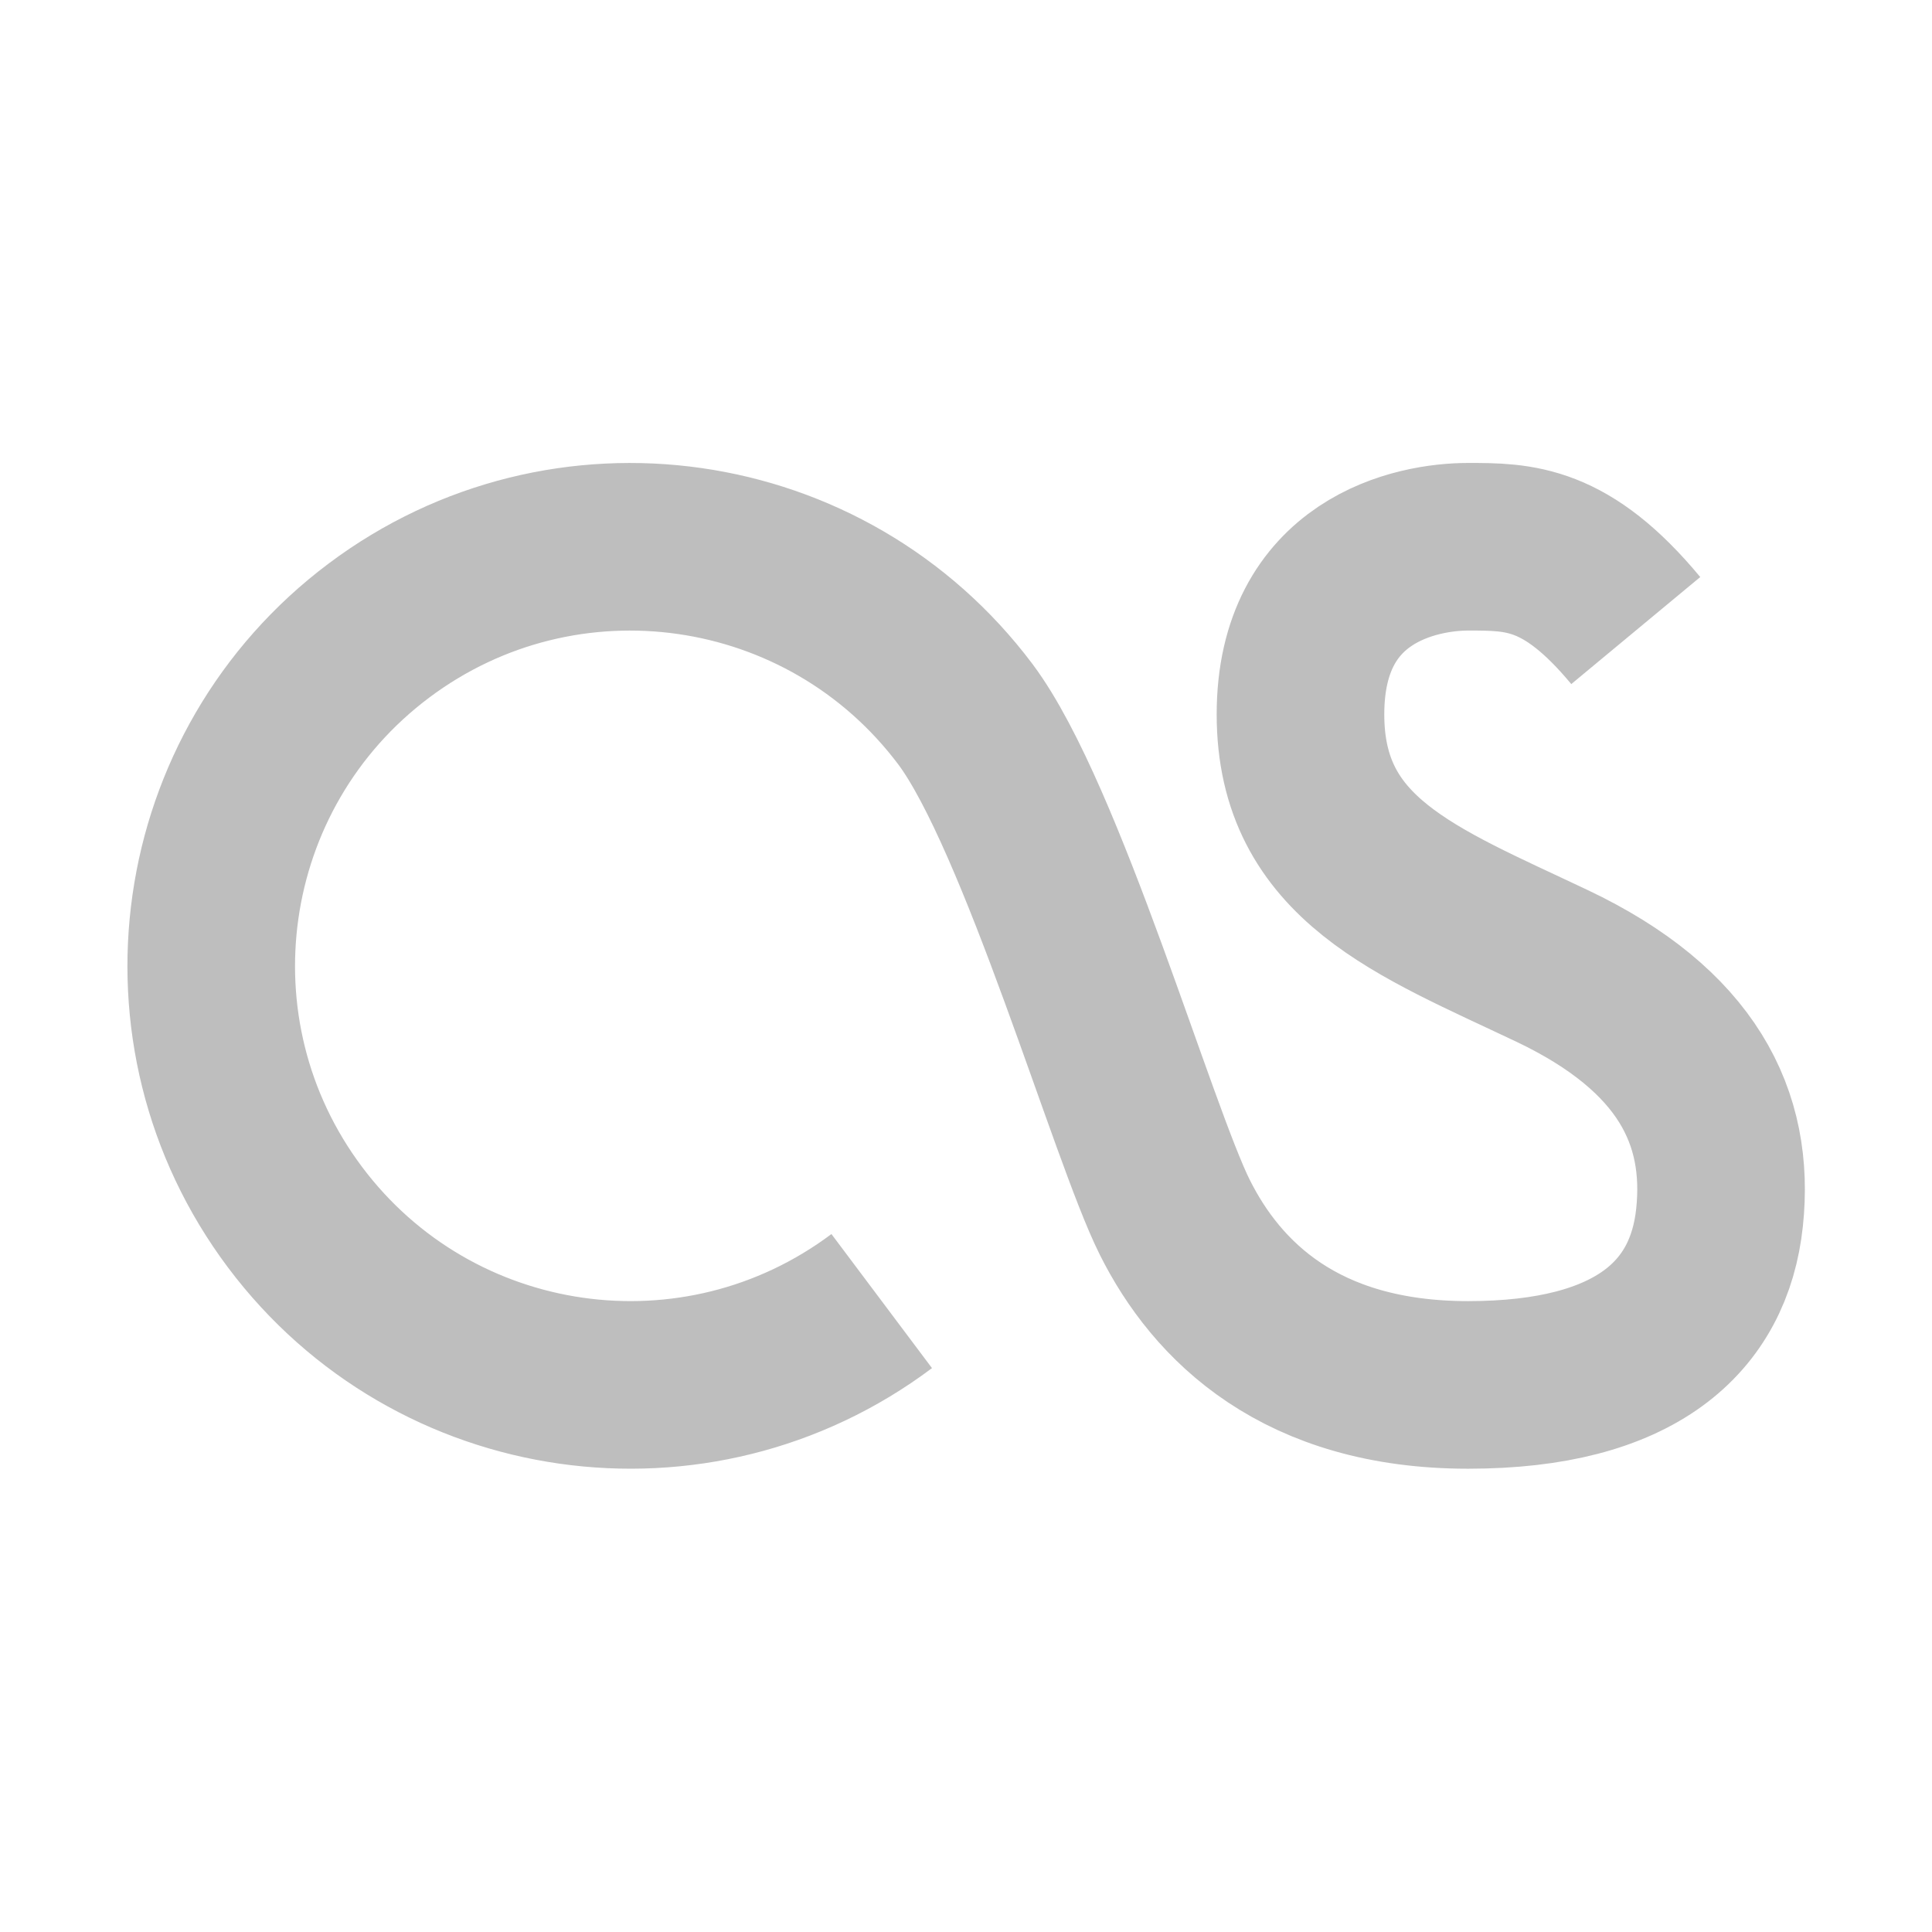
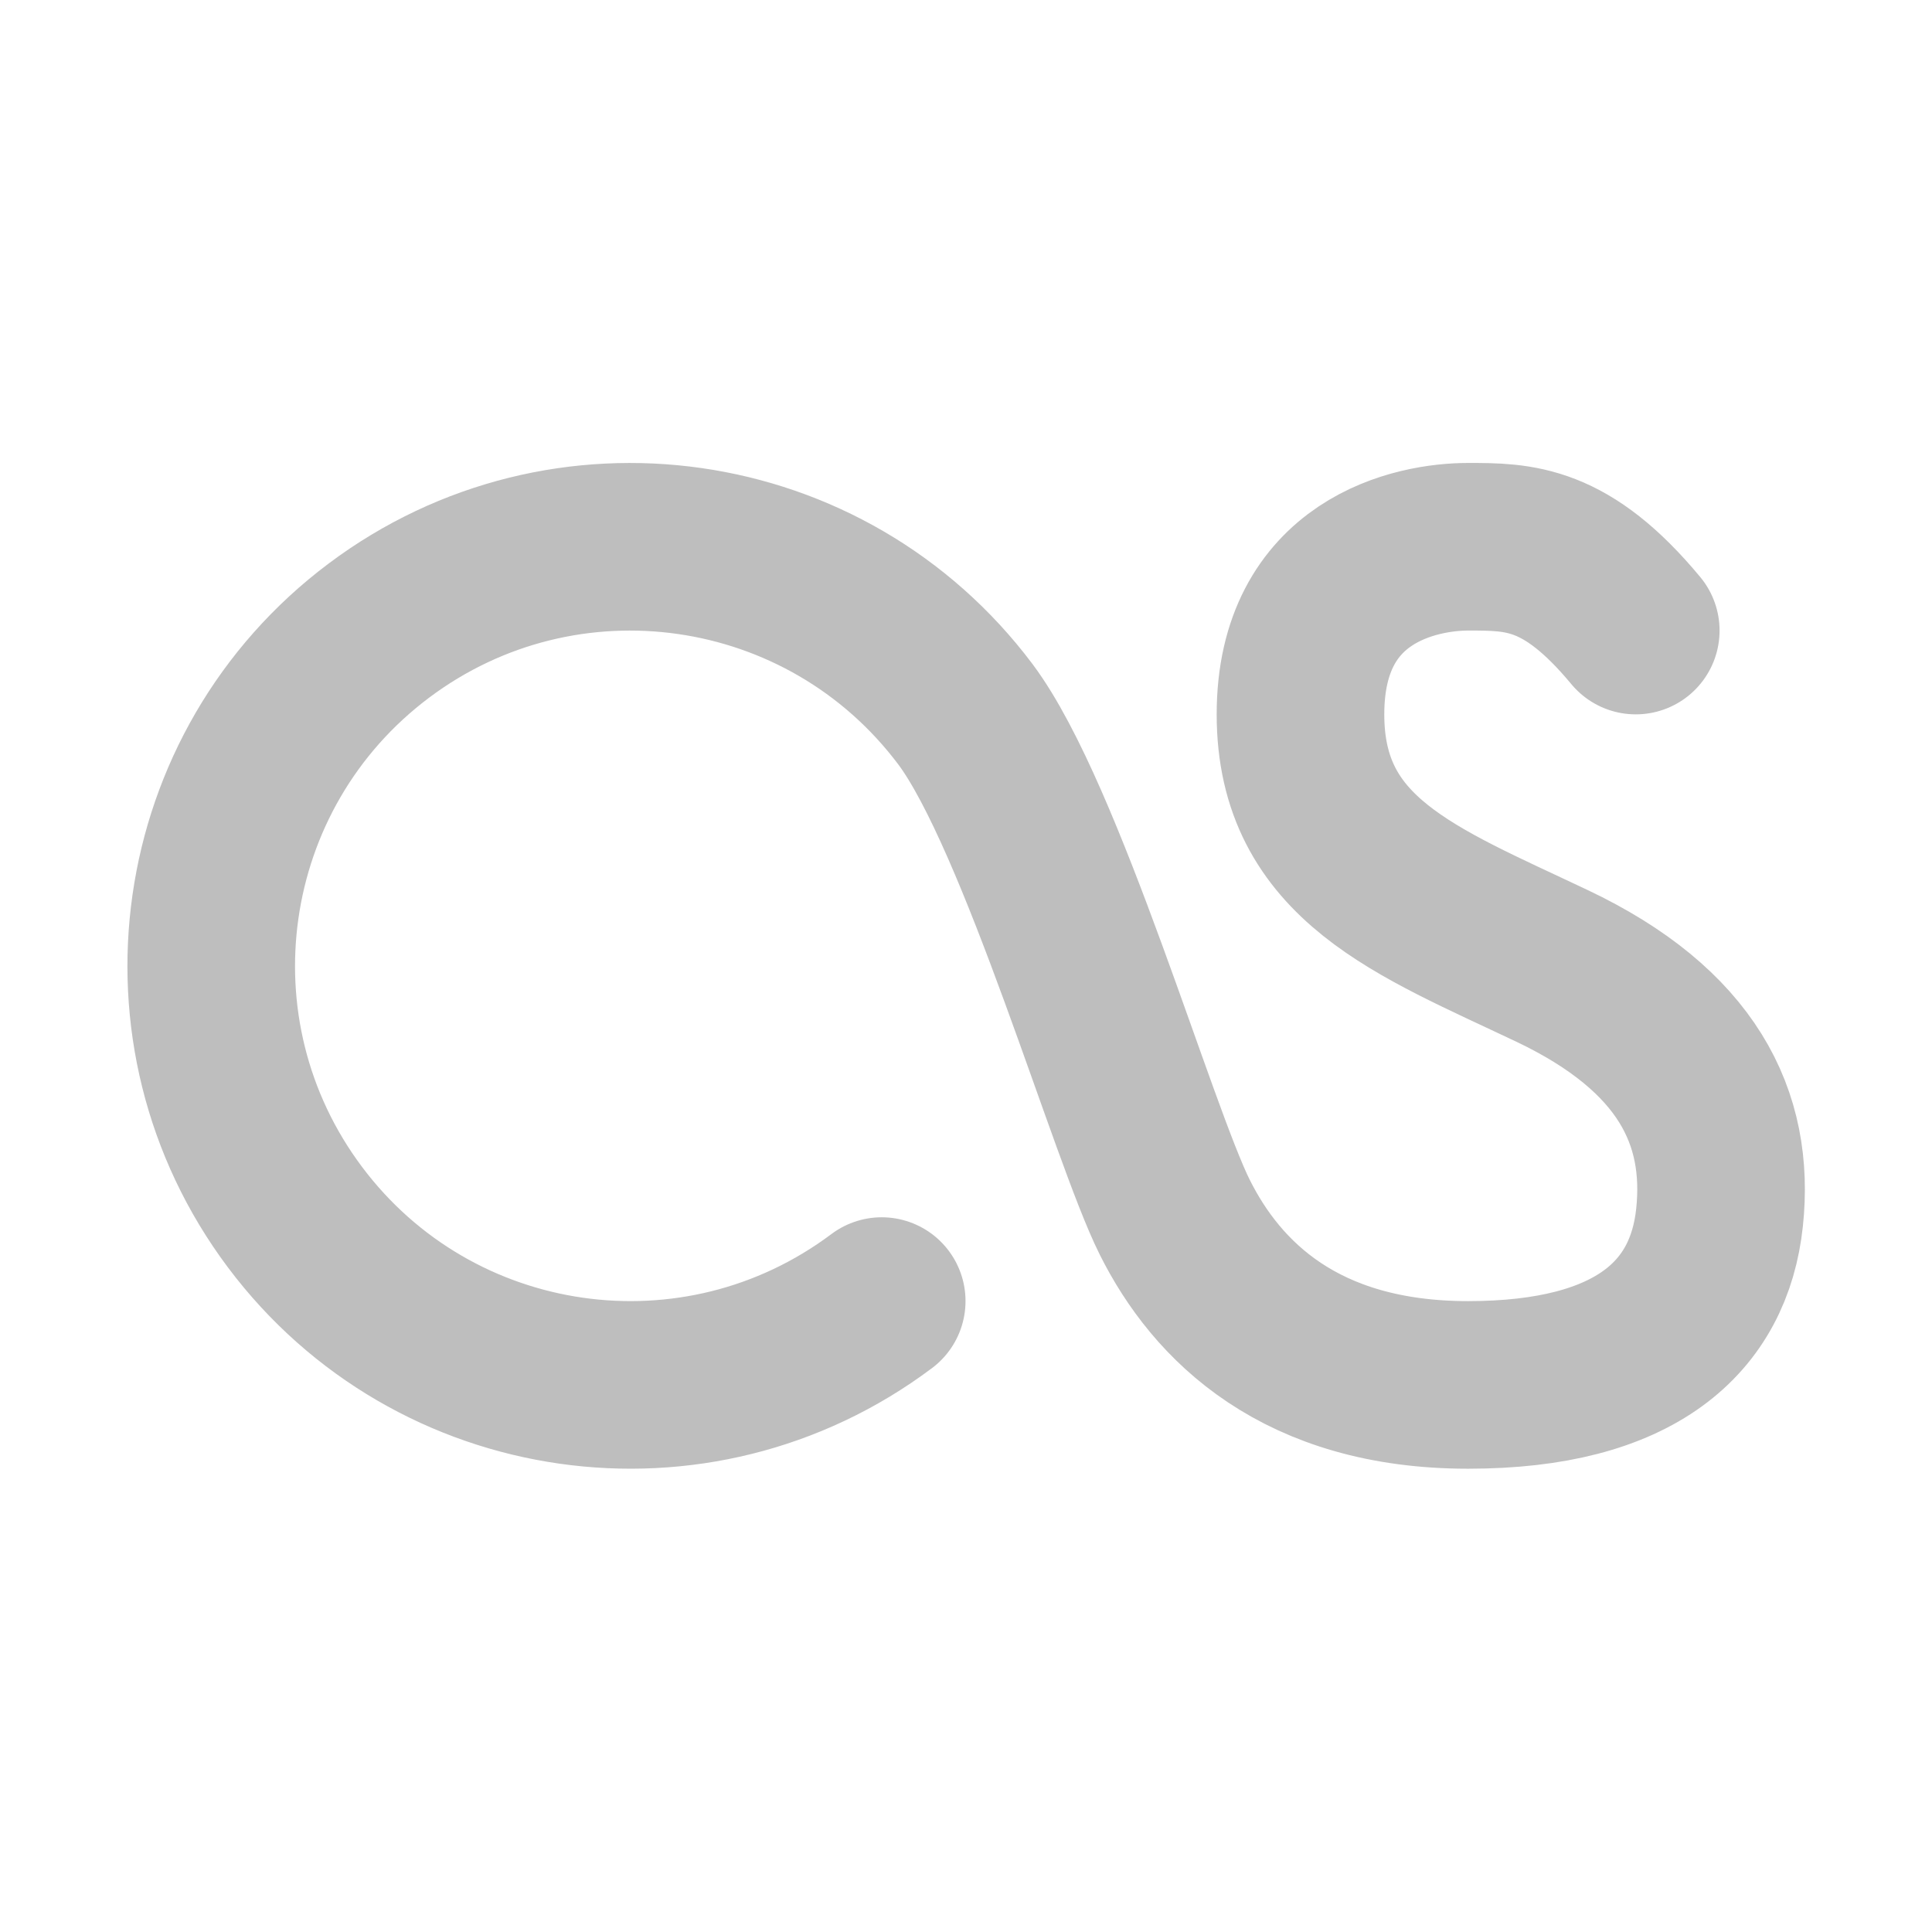
<svg xmlns="http://www.w3.org/2000/svg" height="48" viewBox="0 0 48 48" width="48">
-   <path d="m40.64 15.666c-1.728-2.082-2.89-2.082-4.165-2.082s-4.165.564-4.165 4.165c0 3.6 2.882 4.65 6.247 6.247 3.365 1.597 4.425 3.773 4.165 6.247-.26 2.474-2.082 4.165-6.247 4.165-4.165 0-6.247-2.082-7.288-4.165-1.041-2.082-3.3-9.953-5.199-12.494a10.411 10.411 0 1 0 -2.082 14.576" fill="none" stroke="#bebebe" stroke-width="4.164" />
+   <path d="m40.64 15.666c-1.728-2.082-2.89-2.082-4.165-2.082s-4.165.564-4.165 4.165c0 3.6 2.882 4.65 6.247 6.247 3.365 1.597 4.425 3.773 4.165 6.247-.26 2.474-2.082 4.165-6.247 4.165-4.165 0-6.247-2.082-7.288-4.165-1.041-2.082-3.3-9.953-5.199-12.494a10.411 10.411 0 1 0 -2.082 14.576" fill="none" stroke="#bebebe" stroke-linecap="round" stroke-linejoin="round" stroke-width="4.164" />
</svg>
